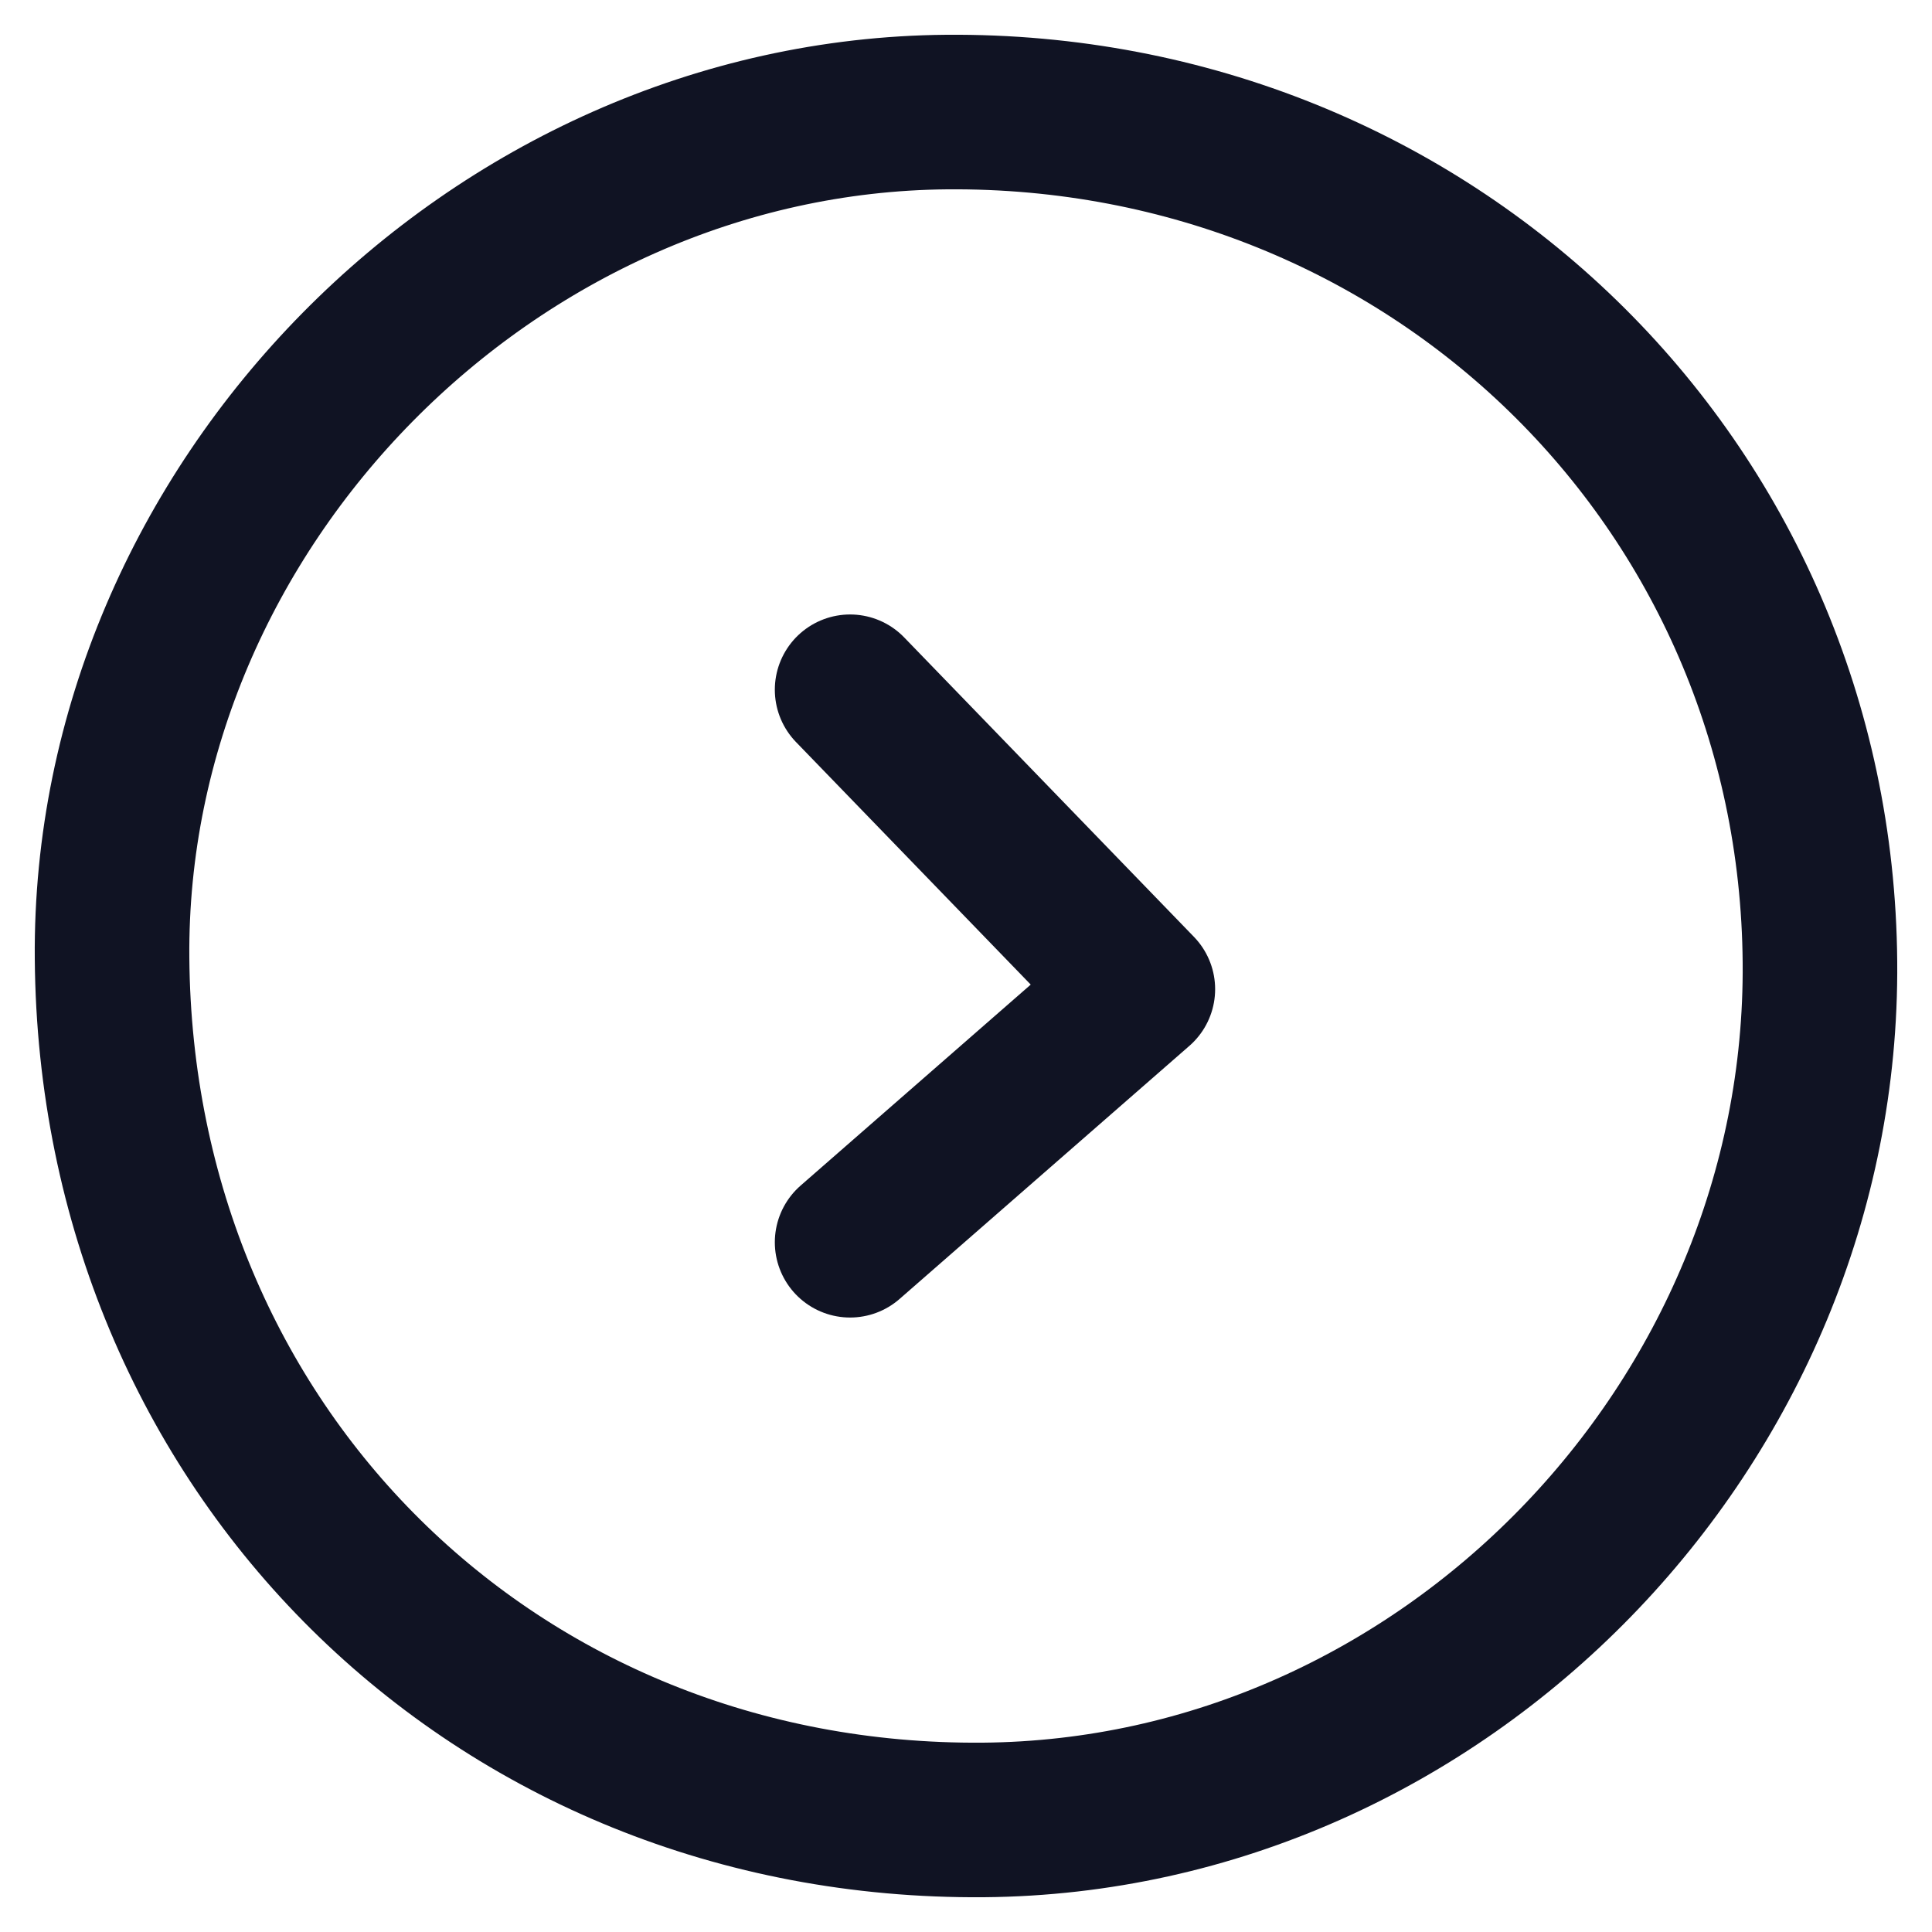
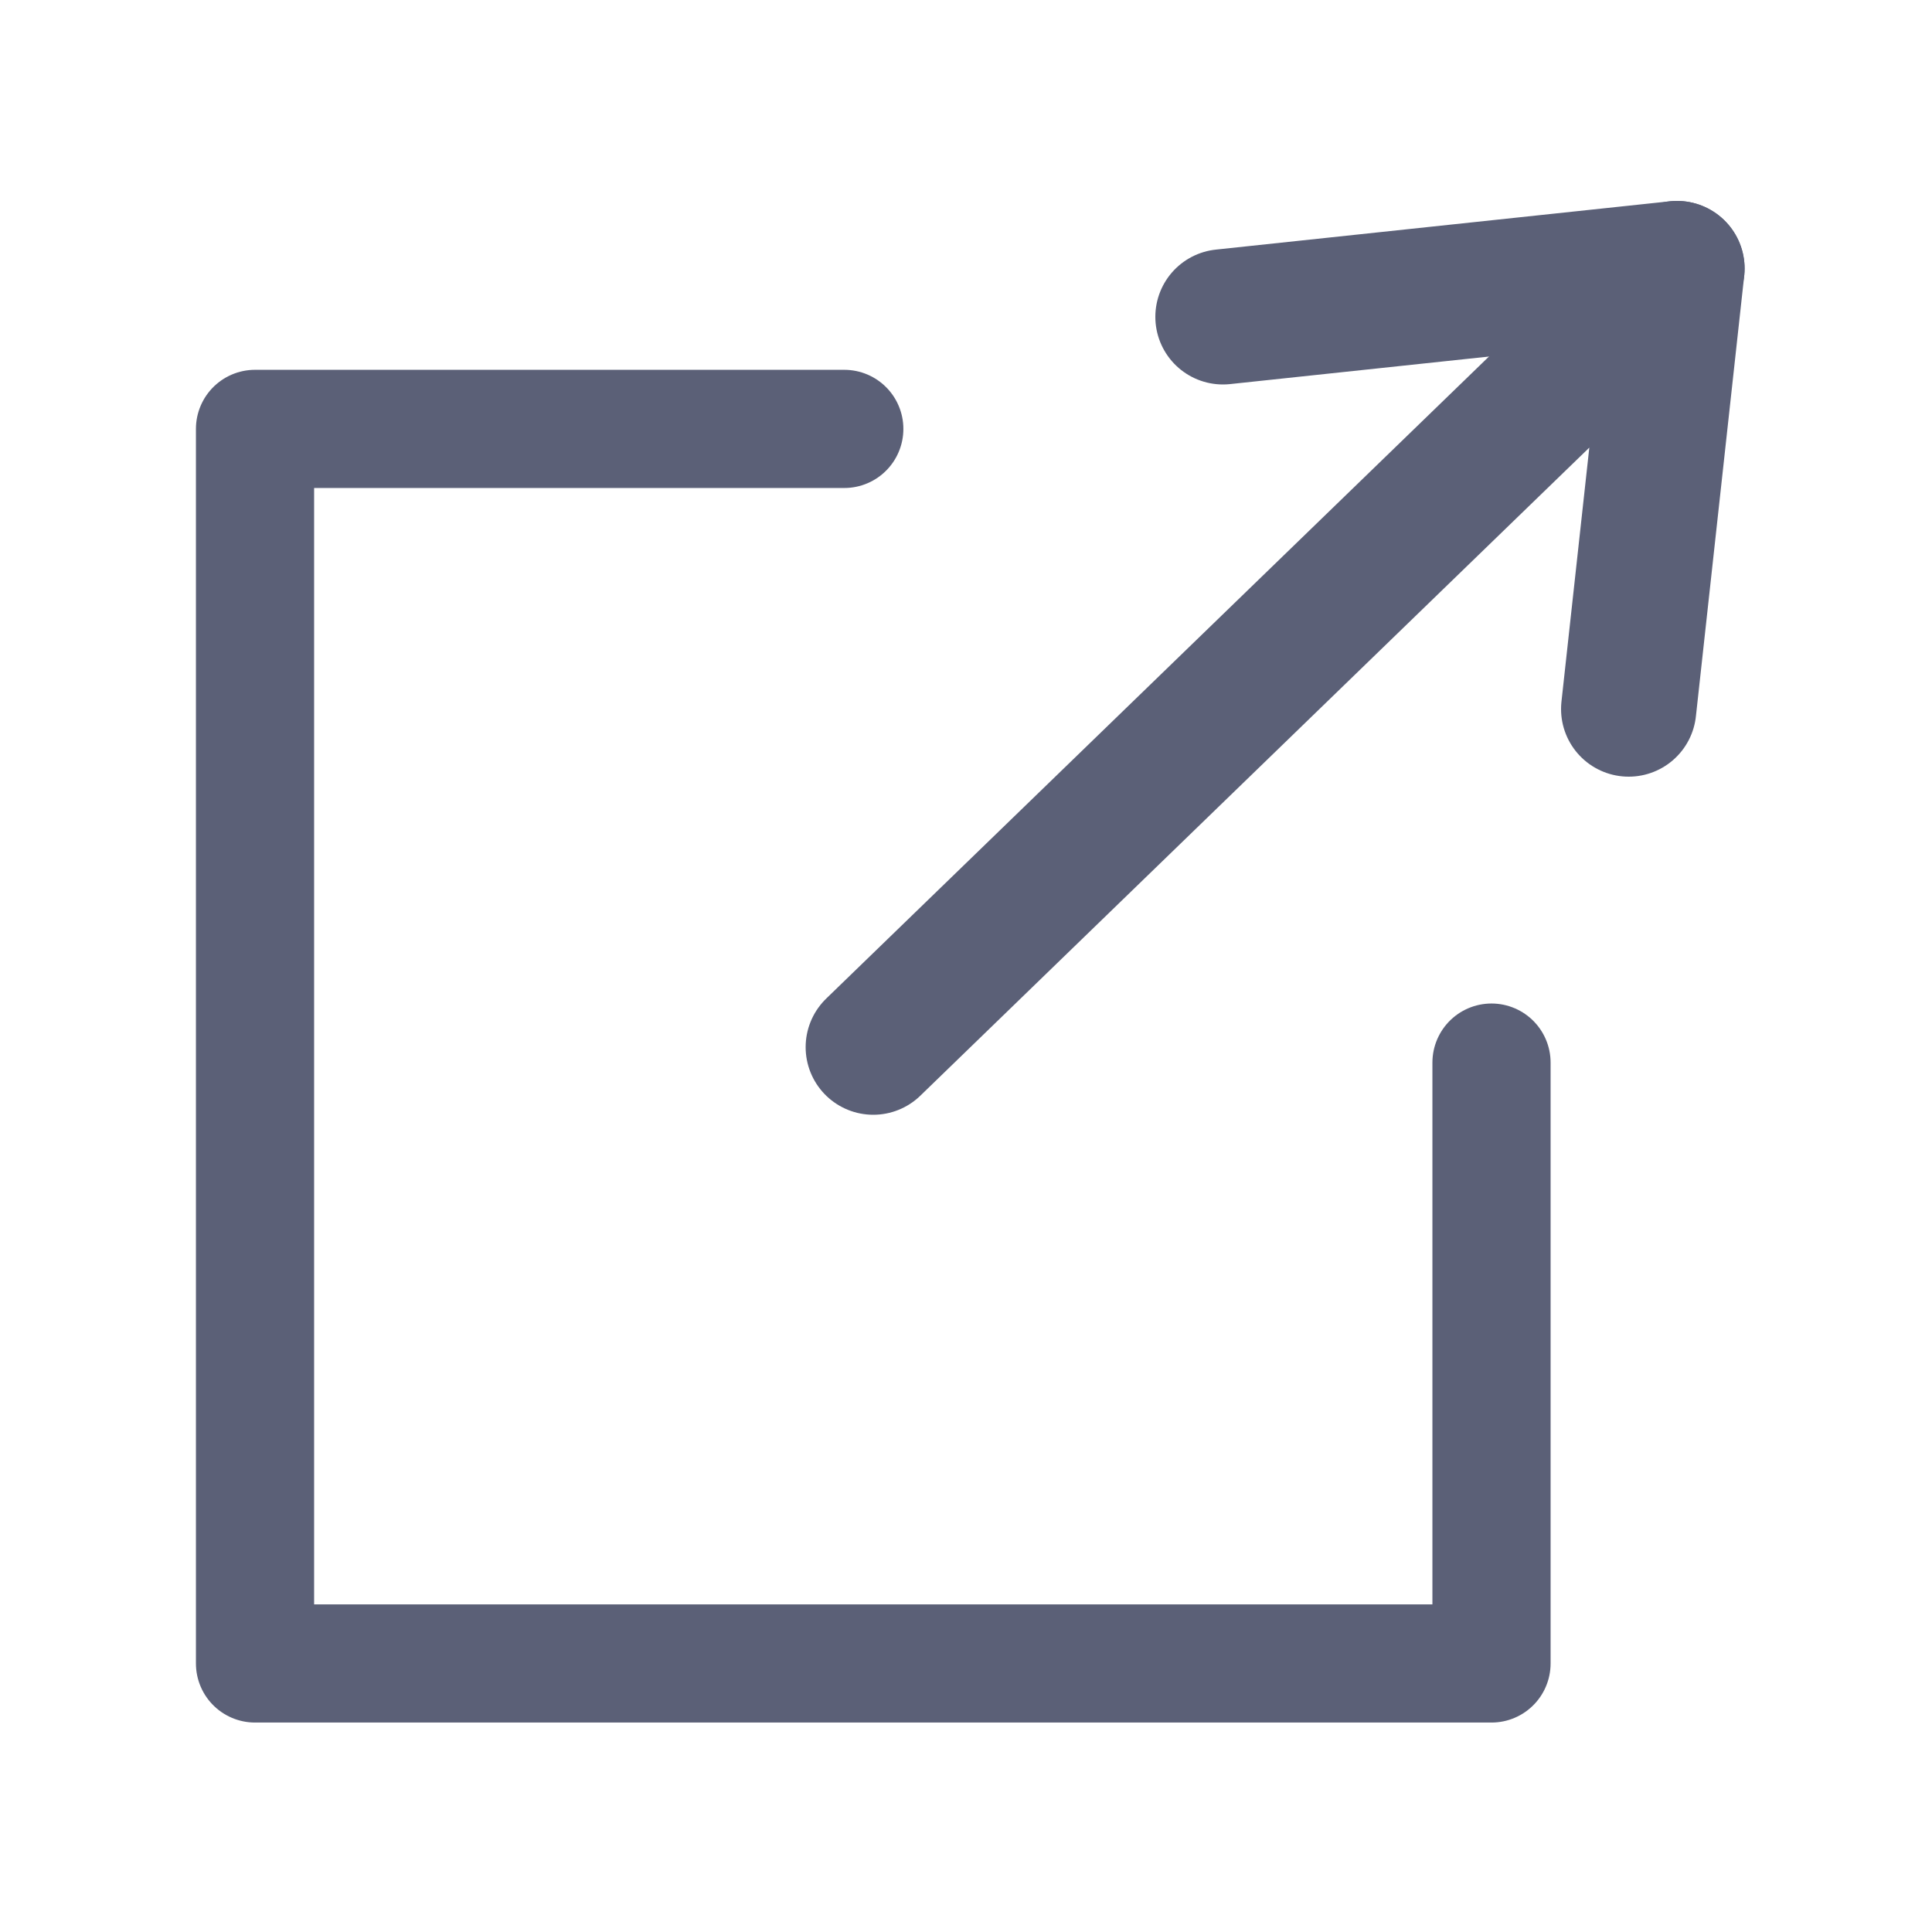
<svg xmlns="http://www.w3.org/2000/svg" version="1.1" id="Layer_1" x="0px" y="0px" viewBox="0 0 100 100" style="enable-background:new 0 0 100 100;" xml:space="preserve">
  <style type="text/css">
- 	.st0{fill:none;stroke:#101323;stroke-width:8;stroke-miterlimit:10;}
- 	.st1{fill:none;stroke:#101323;stroke-width:7.79;stroke-linecap:round;stroke-linejoin:round;stroke-miterlimit:10;}
+ 	.st0{fill:none;stroke:#5B6077;stroke-width:6.117;stroke-linecap:round;stroke-linejoin:round;stroke-miterlimit:10;}
+ 	.st1{fill:none;stroke:#5B6077;stroke-width:7;stroke-linecap:round;stroke-linejoin:round;stroke-miterlimit:10;}
</style>
-   <path class="st0" d="M5.8,49.6C6,75,25.6,94.4,50.9,94.2C74.7,94,94.4,73.7,94.2,49.8C94,25,74,5.6,49,5.8C25.5,6,5.6,26.2,5.8,49.6  z" />
-   <polyline class="st1" points="44,35.7 59,51.2 44,64.3 " />
+   <g>
+     <polyline class="st0" points="77.2,55 77.2,86.1 13.2,86.1 13.2,22.2 43.7,22.2  " />
+     <g>
+       <polyline class="st1" points="84.3,36.7 86.8,13.9 45.2,54.2   " />
+       <line class="st1" x1="63.3" y1="16.4" x2="86.8" y2="13.9" />
+     </g>
+   </g>
</svg>
